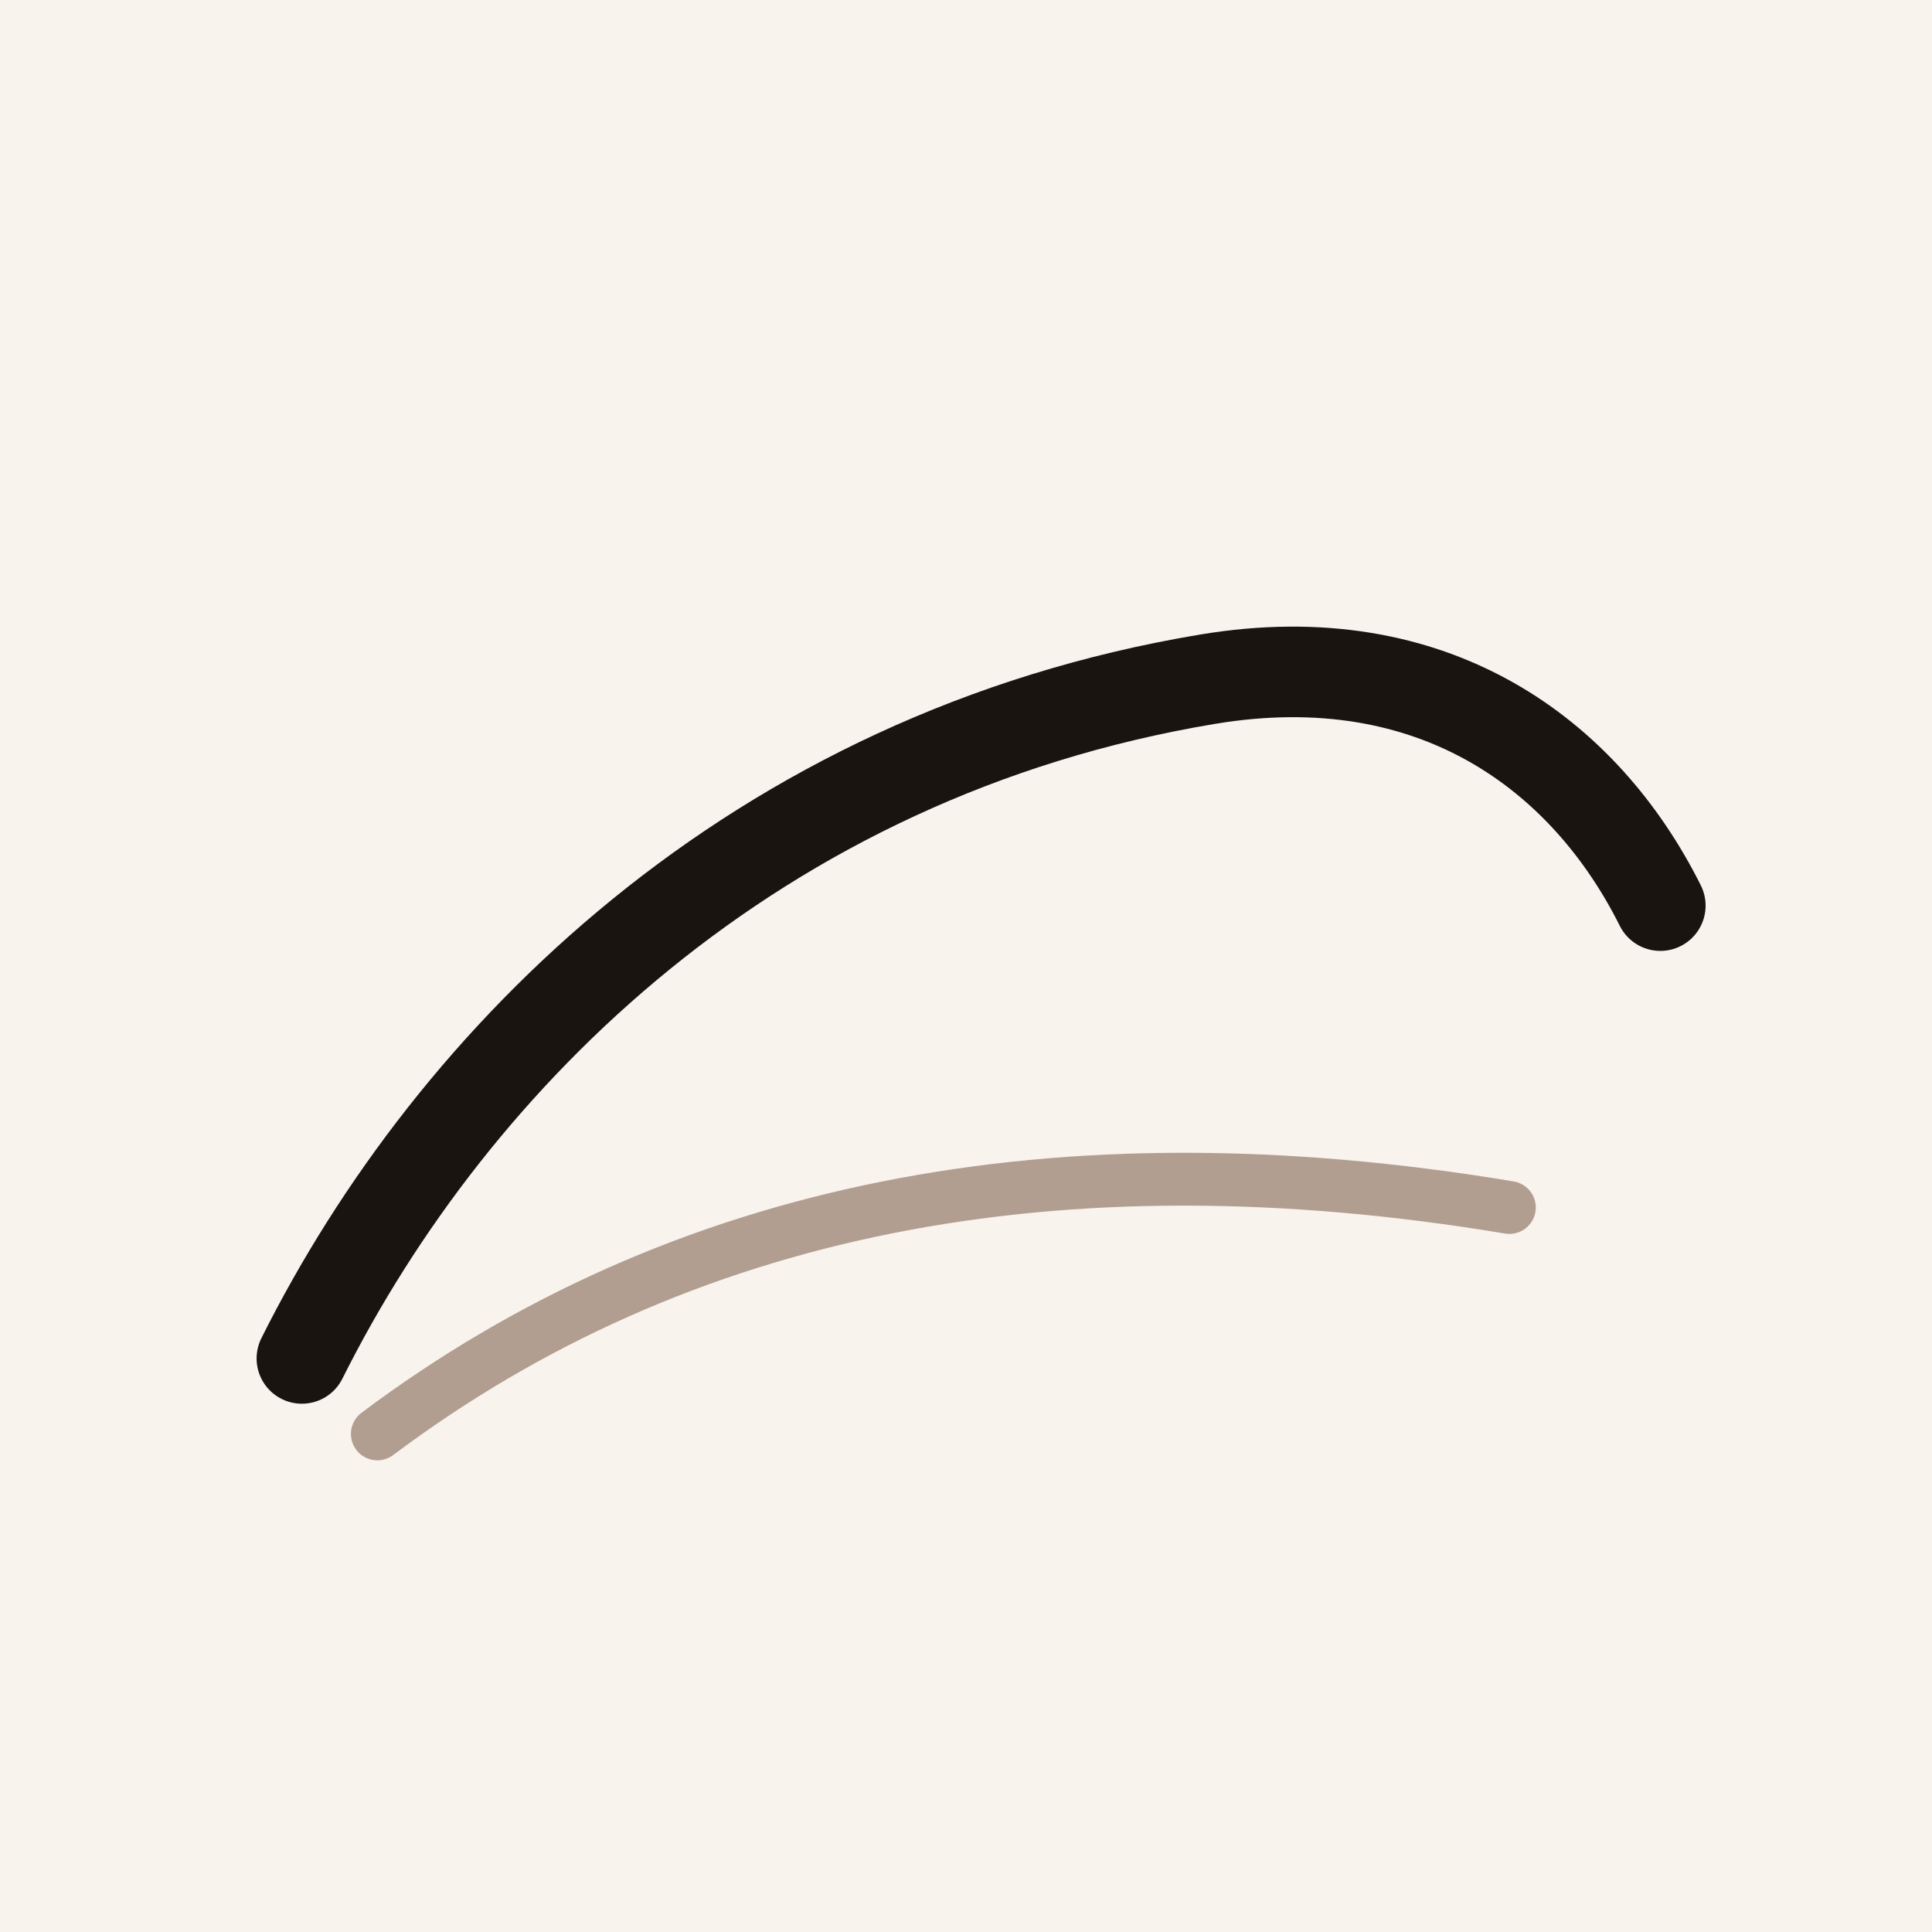
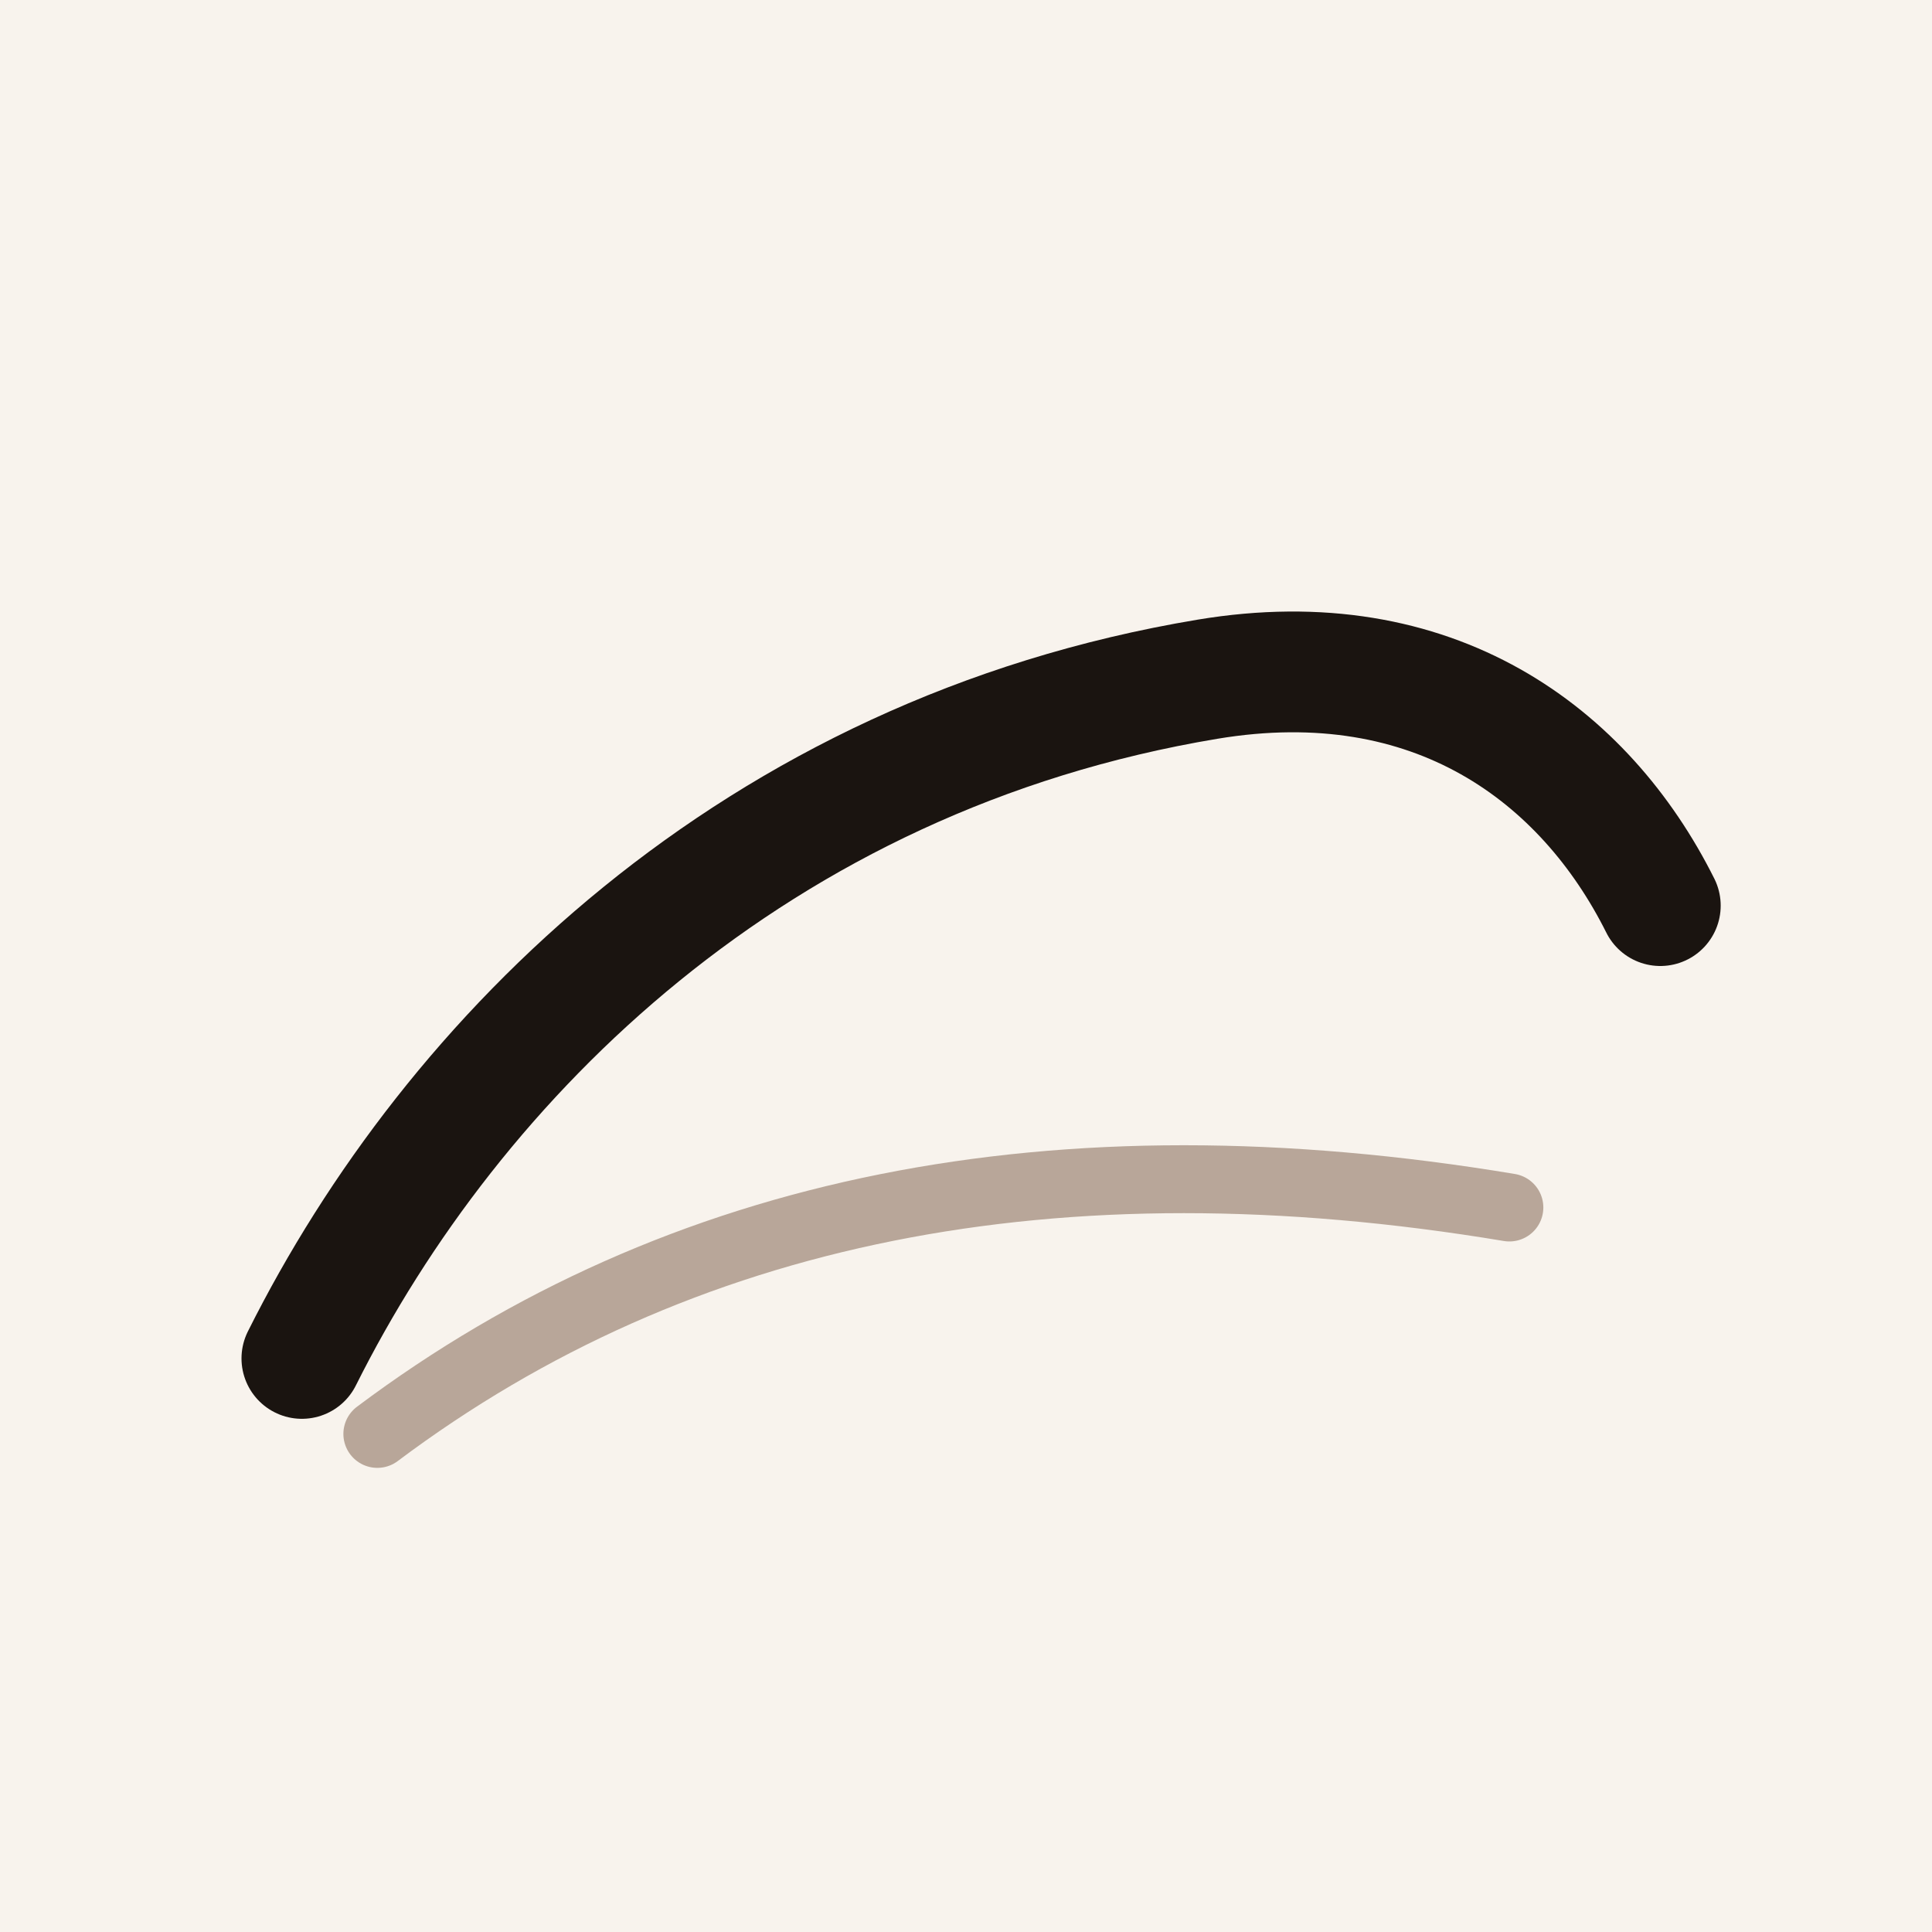
<svg xmlns="http://www.w3.org/2000/svg" viewBox="0 0 512 512" fill="none">
  <rect width="512" height="512" fill="#F8F3ED" />
-   <path fill="none" stroke="#1A1410" stroke-width="24" stroke-linecap="round" d="M80 360 C120 280 200 200 320 180 C380 170 420 200 440 240" />
-   <path fill="none" stroke="#6A4A33" stroke-width="14" stroke-linecap="round" opacity="0.5" d="M100 380 C180 320 280 300 400 320" />
+   <path fill="none" stroke="#1A1410" stroke-width="32" stroke-linecap="round" d="M80 360 C120 280 200 200 320 180 C380 170 420 200 440 240" />
+   <path fill="none" stroke="#6A4A33" stroke-width="18" stroke-linecap="round" opacity="0.45" d="M100 380 C180 320 280 300 400 320" />
</svg>
